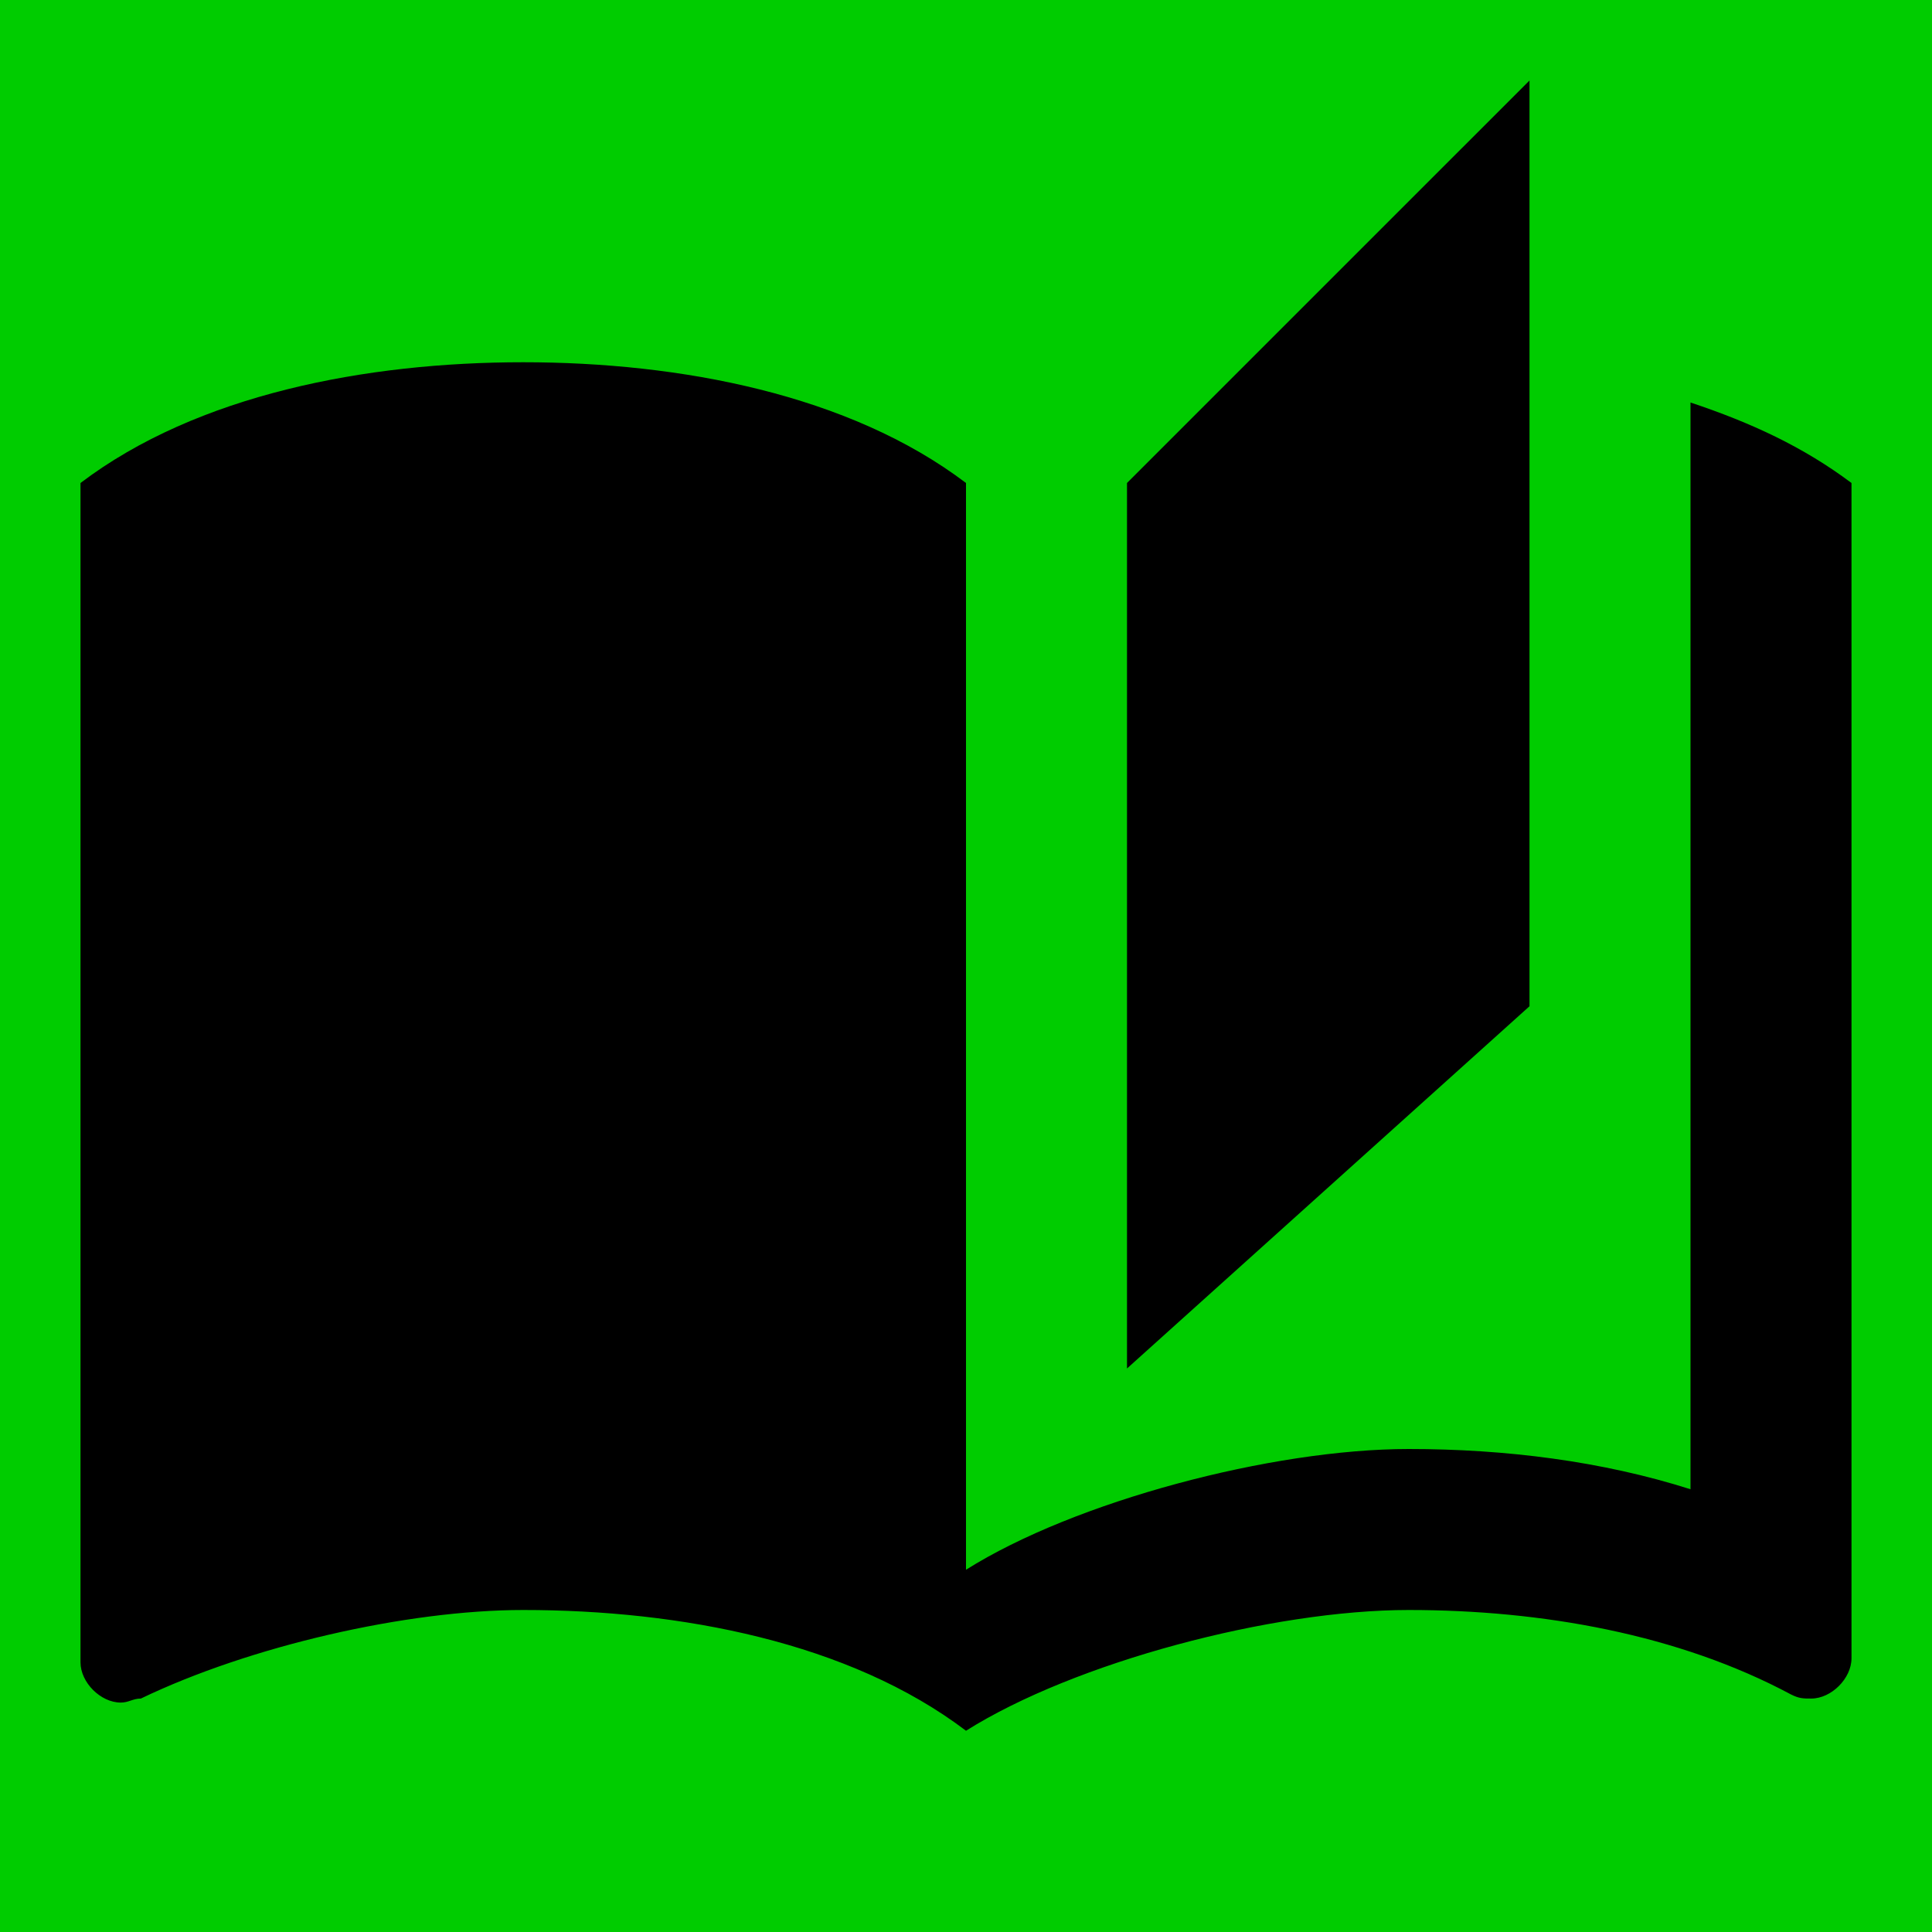
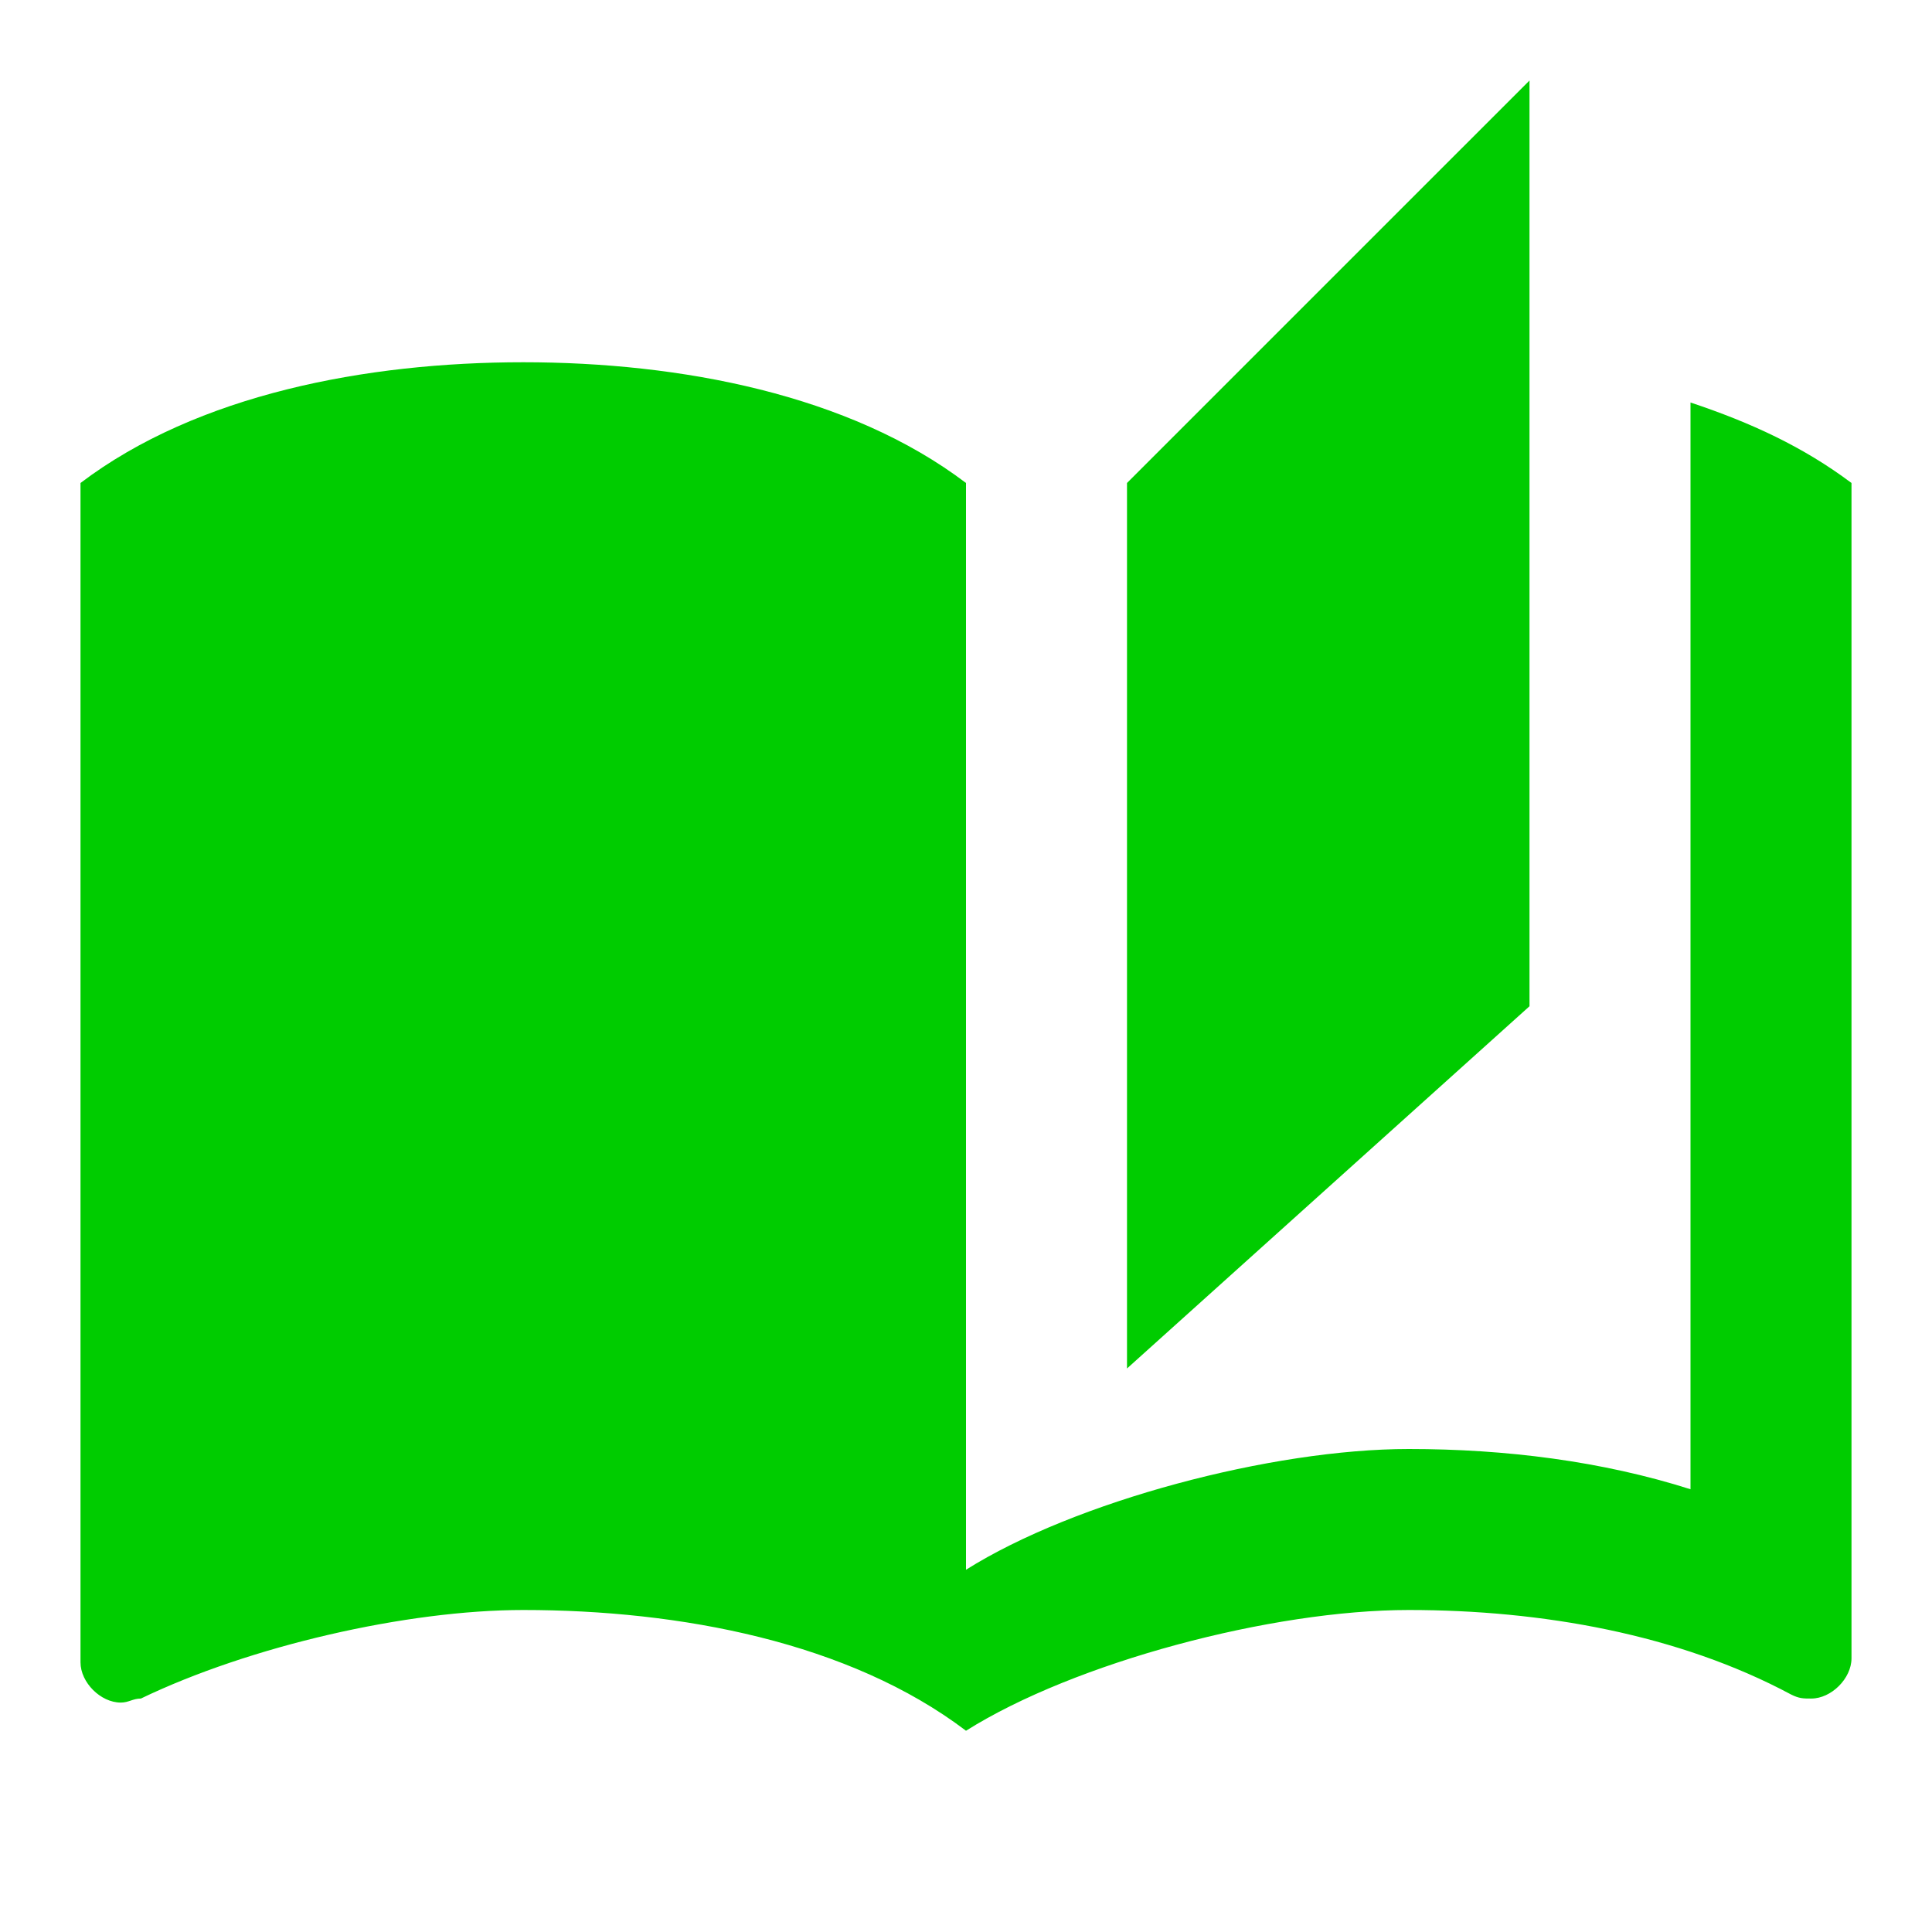
<svg xmlns="http://www.w3.org/2000/svg" height="24px" viewBox="0 0 24 24" width="24px" fill="#000000">
-   <path d="M0 0h24v24H0V0z" fill="#00cc00" />
-   <path d="M19 1l-5 5v11l5-4.5V1zM1 6v14.65c0 .25.25.5.5.5.1 0 .15-.05.25-.05C3.1 20.45 5.05 20 6.5 20c1.95 0 4.05.4 5.5 1.5V6c-1.45-1.1-3.55-1.5-5.5-1.5S2.45 4.9 1 6zm22 13.5V6c-.6-.45-1.25-.75-2-1v13.5c-1.1-.35-2.3-.5-3.5-.5-1.7 0-4.15.65-5.5 1.5v2c1.35-.85 3.8-1.5 5.5-1.5 1.65 0 3.35.3 4.75 1.05.1.05.15.05.25.05.25 0 .5-.25.5-.5v-1.1z" />
+   <path d="M0 0h24v24H0V0z" fill="none" />
+   <path fill="#00cc00" d="M19 1l-5 5v11l5-4.5V1zM1 6v14.65c0 .25.25.5.5.5.1 0 .15-.05.25-.05C3.1 20.45 5.05 20 6.5 20c1.95 0 4.05.4 5.5 1.5V6c-1.45-1.1-3.55-1.5-5.5-1.5S2.45 4.9 1 6zm22 13.5V6c-.6-.45-1.25-.75-2-1v13.5c-1.1-.35-2.3-.5-3.5-.5-1.7 0-4.15.65-5.5 1.5v2c1.35-.85 3.8-1.5 5.5-1.5 1.65 0 3.35.3 4.75 1.05.1.05.15.05.25.05.25 0 .5-.25.5-.5v-1.1z" />
</svg>
